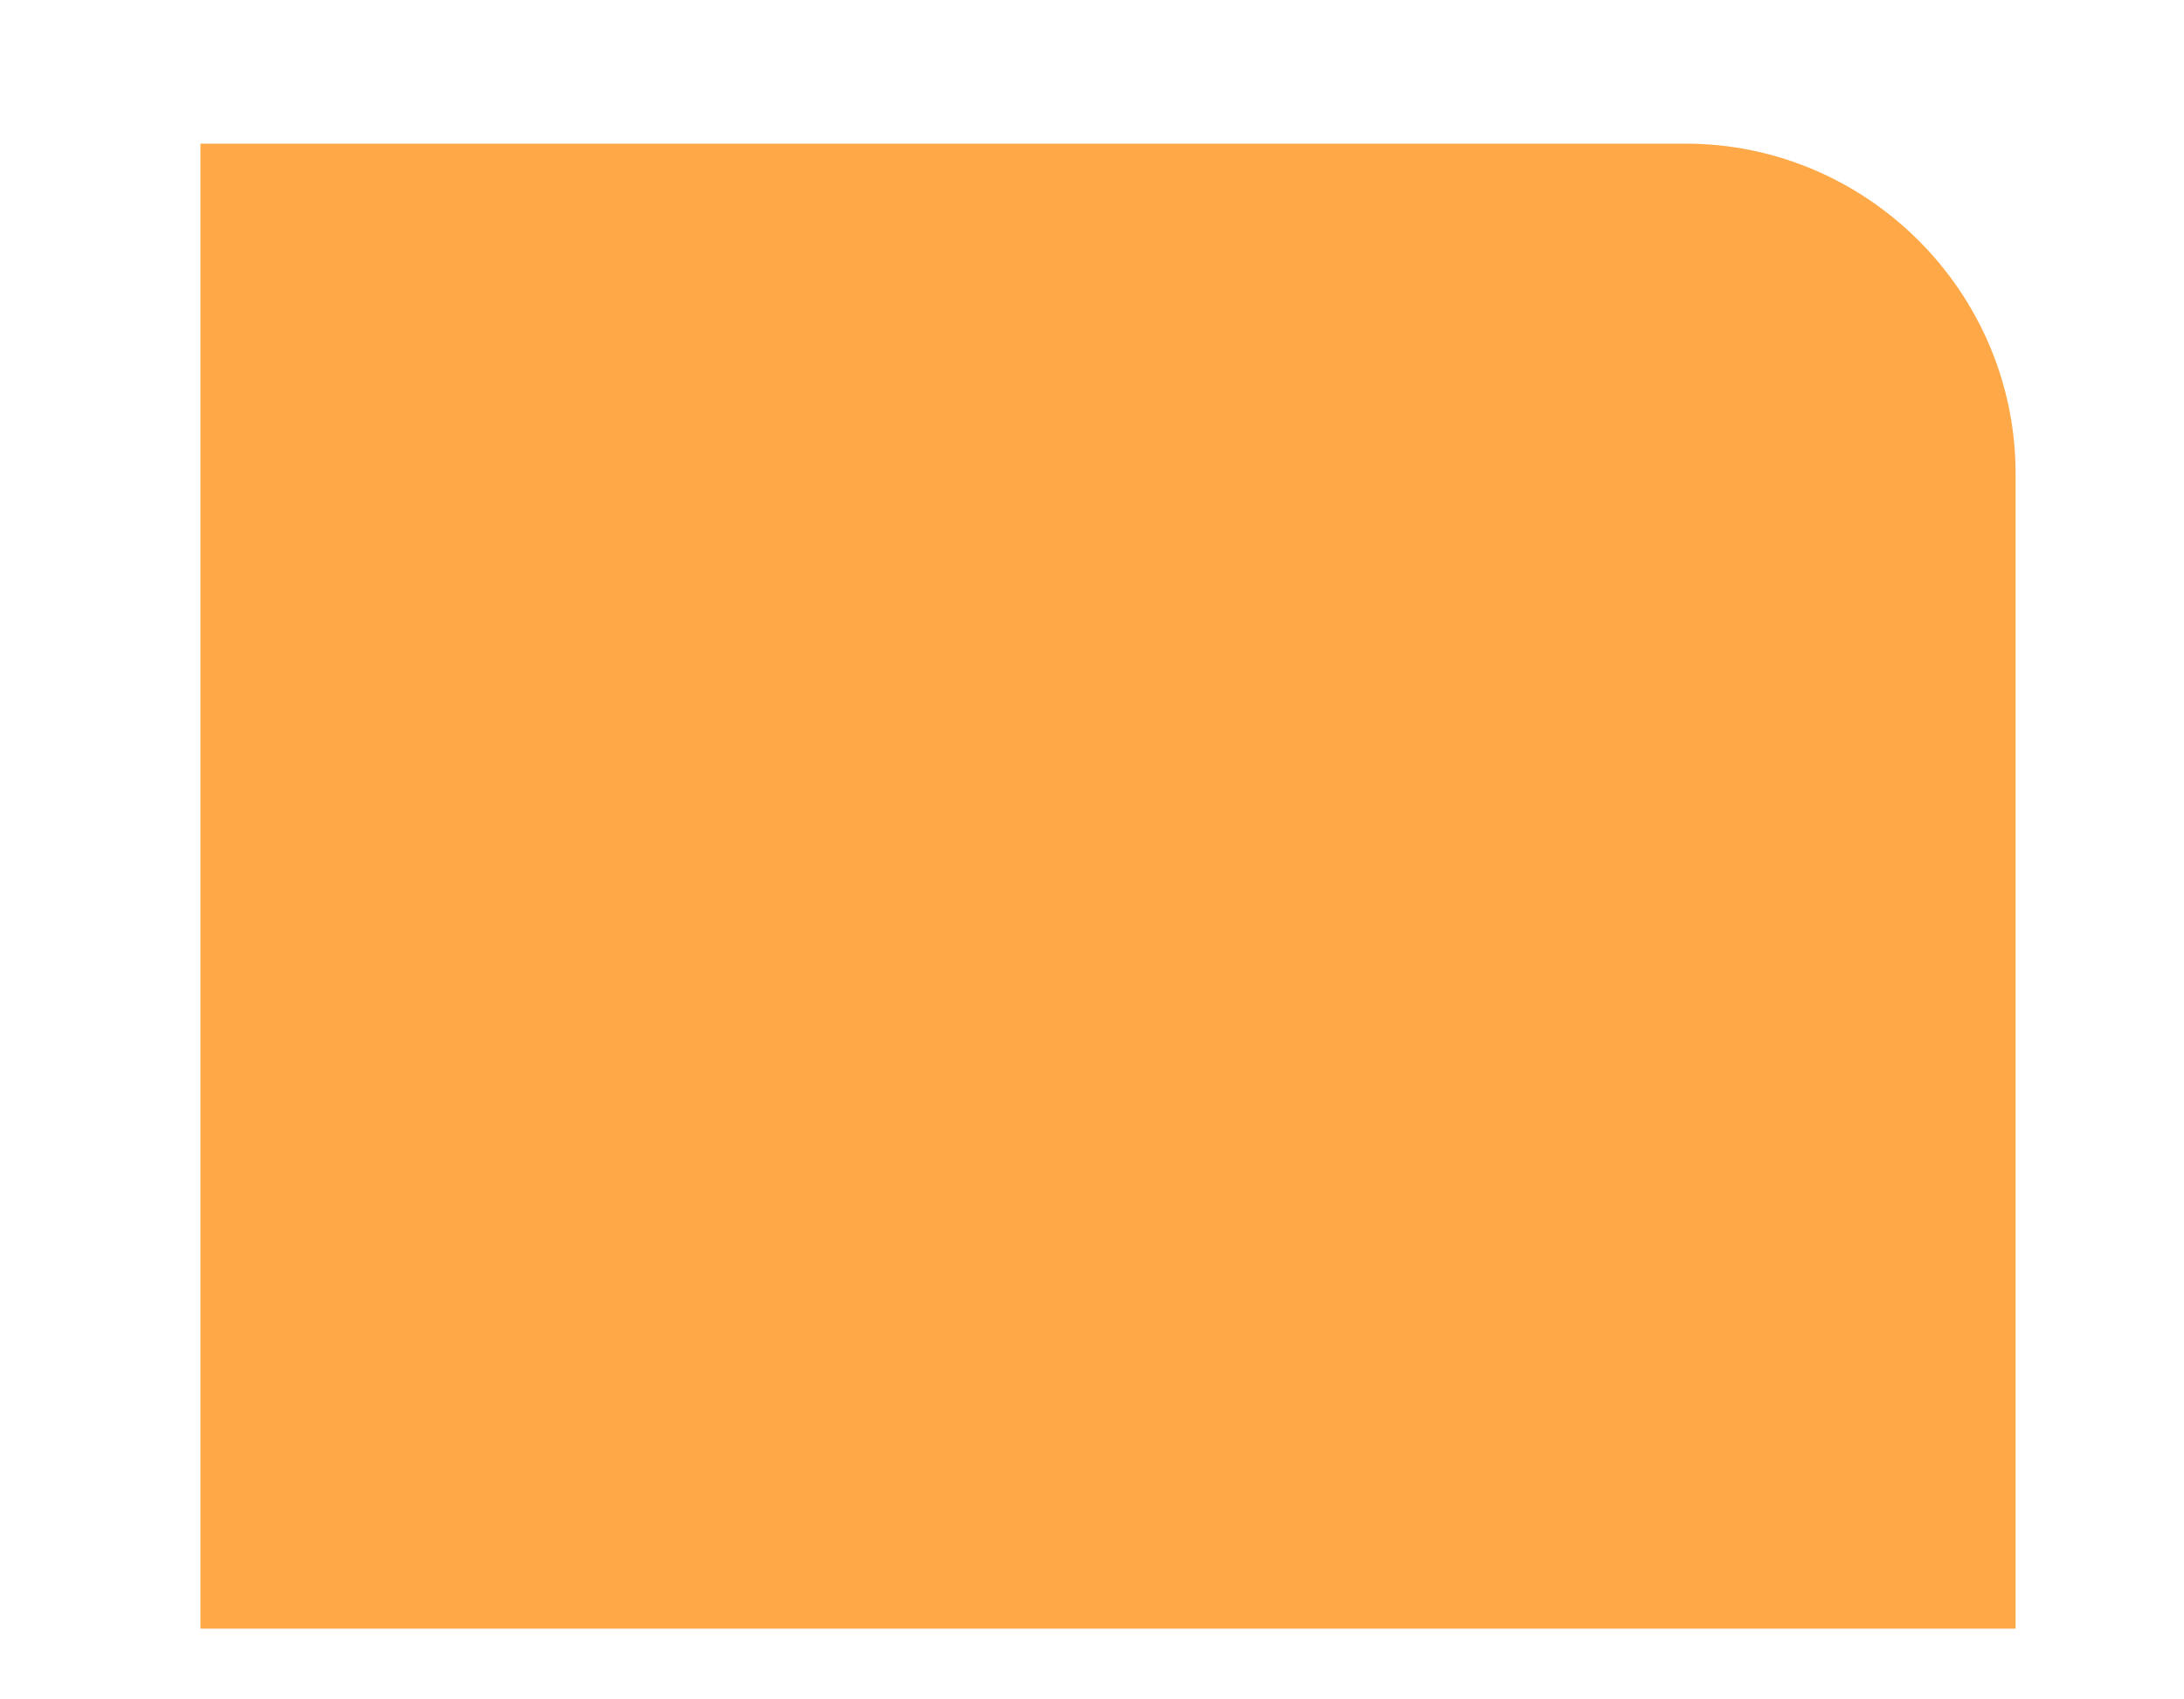
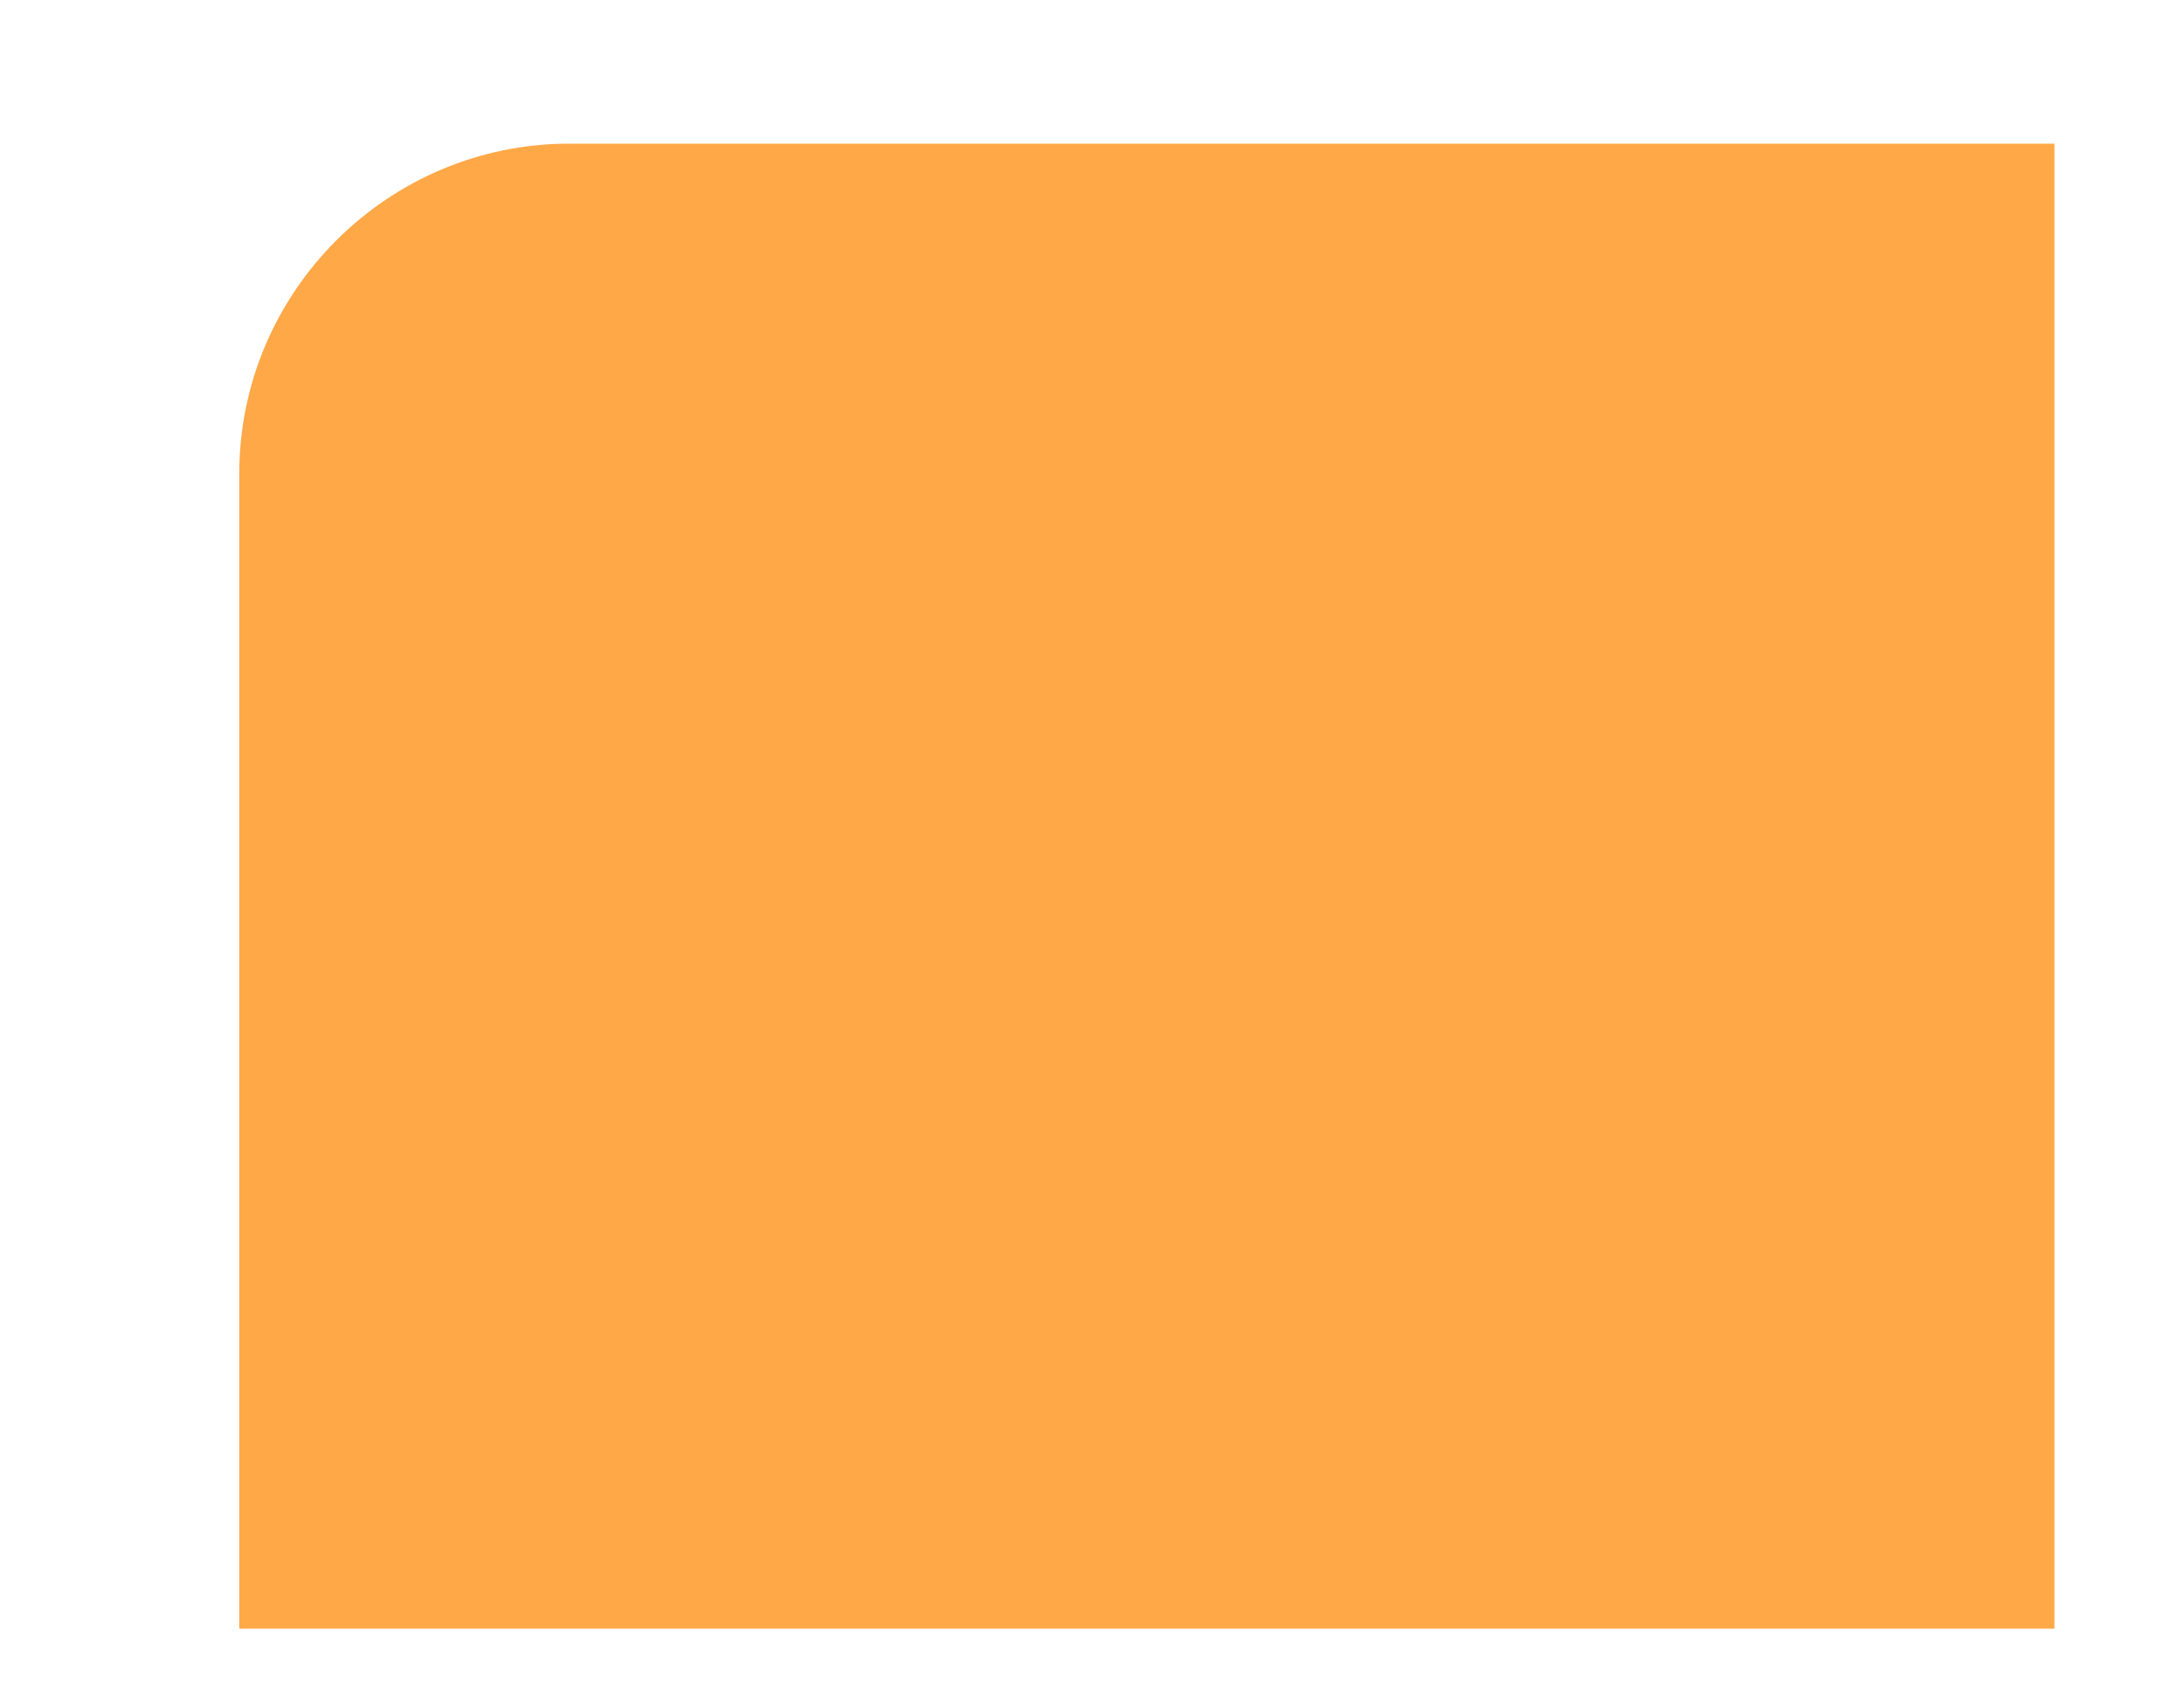
<svg xmlns="http://www.w3.org/2000/svg" version="1.1" width="9px" height="7px">
-   <g transform="matrix(1 0 0 1 -229 -243 )">
-     <path d="M 0.826 6.712  L 8.306 6.712  L 8.306 1.952  C 8.306 1.204  7.694 0.592  6.946 0.592  L 0.826 0.592  L 0.826 6.712  Z " fill-rule="nonzero" fill="#ffa847" stroke="none" transform="matrix(1 0 0 1 229 243 )" />
+   <g transform="matrix(1 0 0 1 -220 -243 )">
+     <path d="M 0.986 6.712  L 8.466 6.712  L 8.466 0.592  L 2.346 0.592  C 1.597 0.592  0.986 1.204  0.986 1.952  L 0.986 6.712  Z " fill-rule="nonzero" fill="#ffa847" stroke="none" transform="matrix(1 0 0 1 220 243 )" />
  </g>
</svg>
